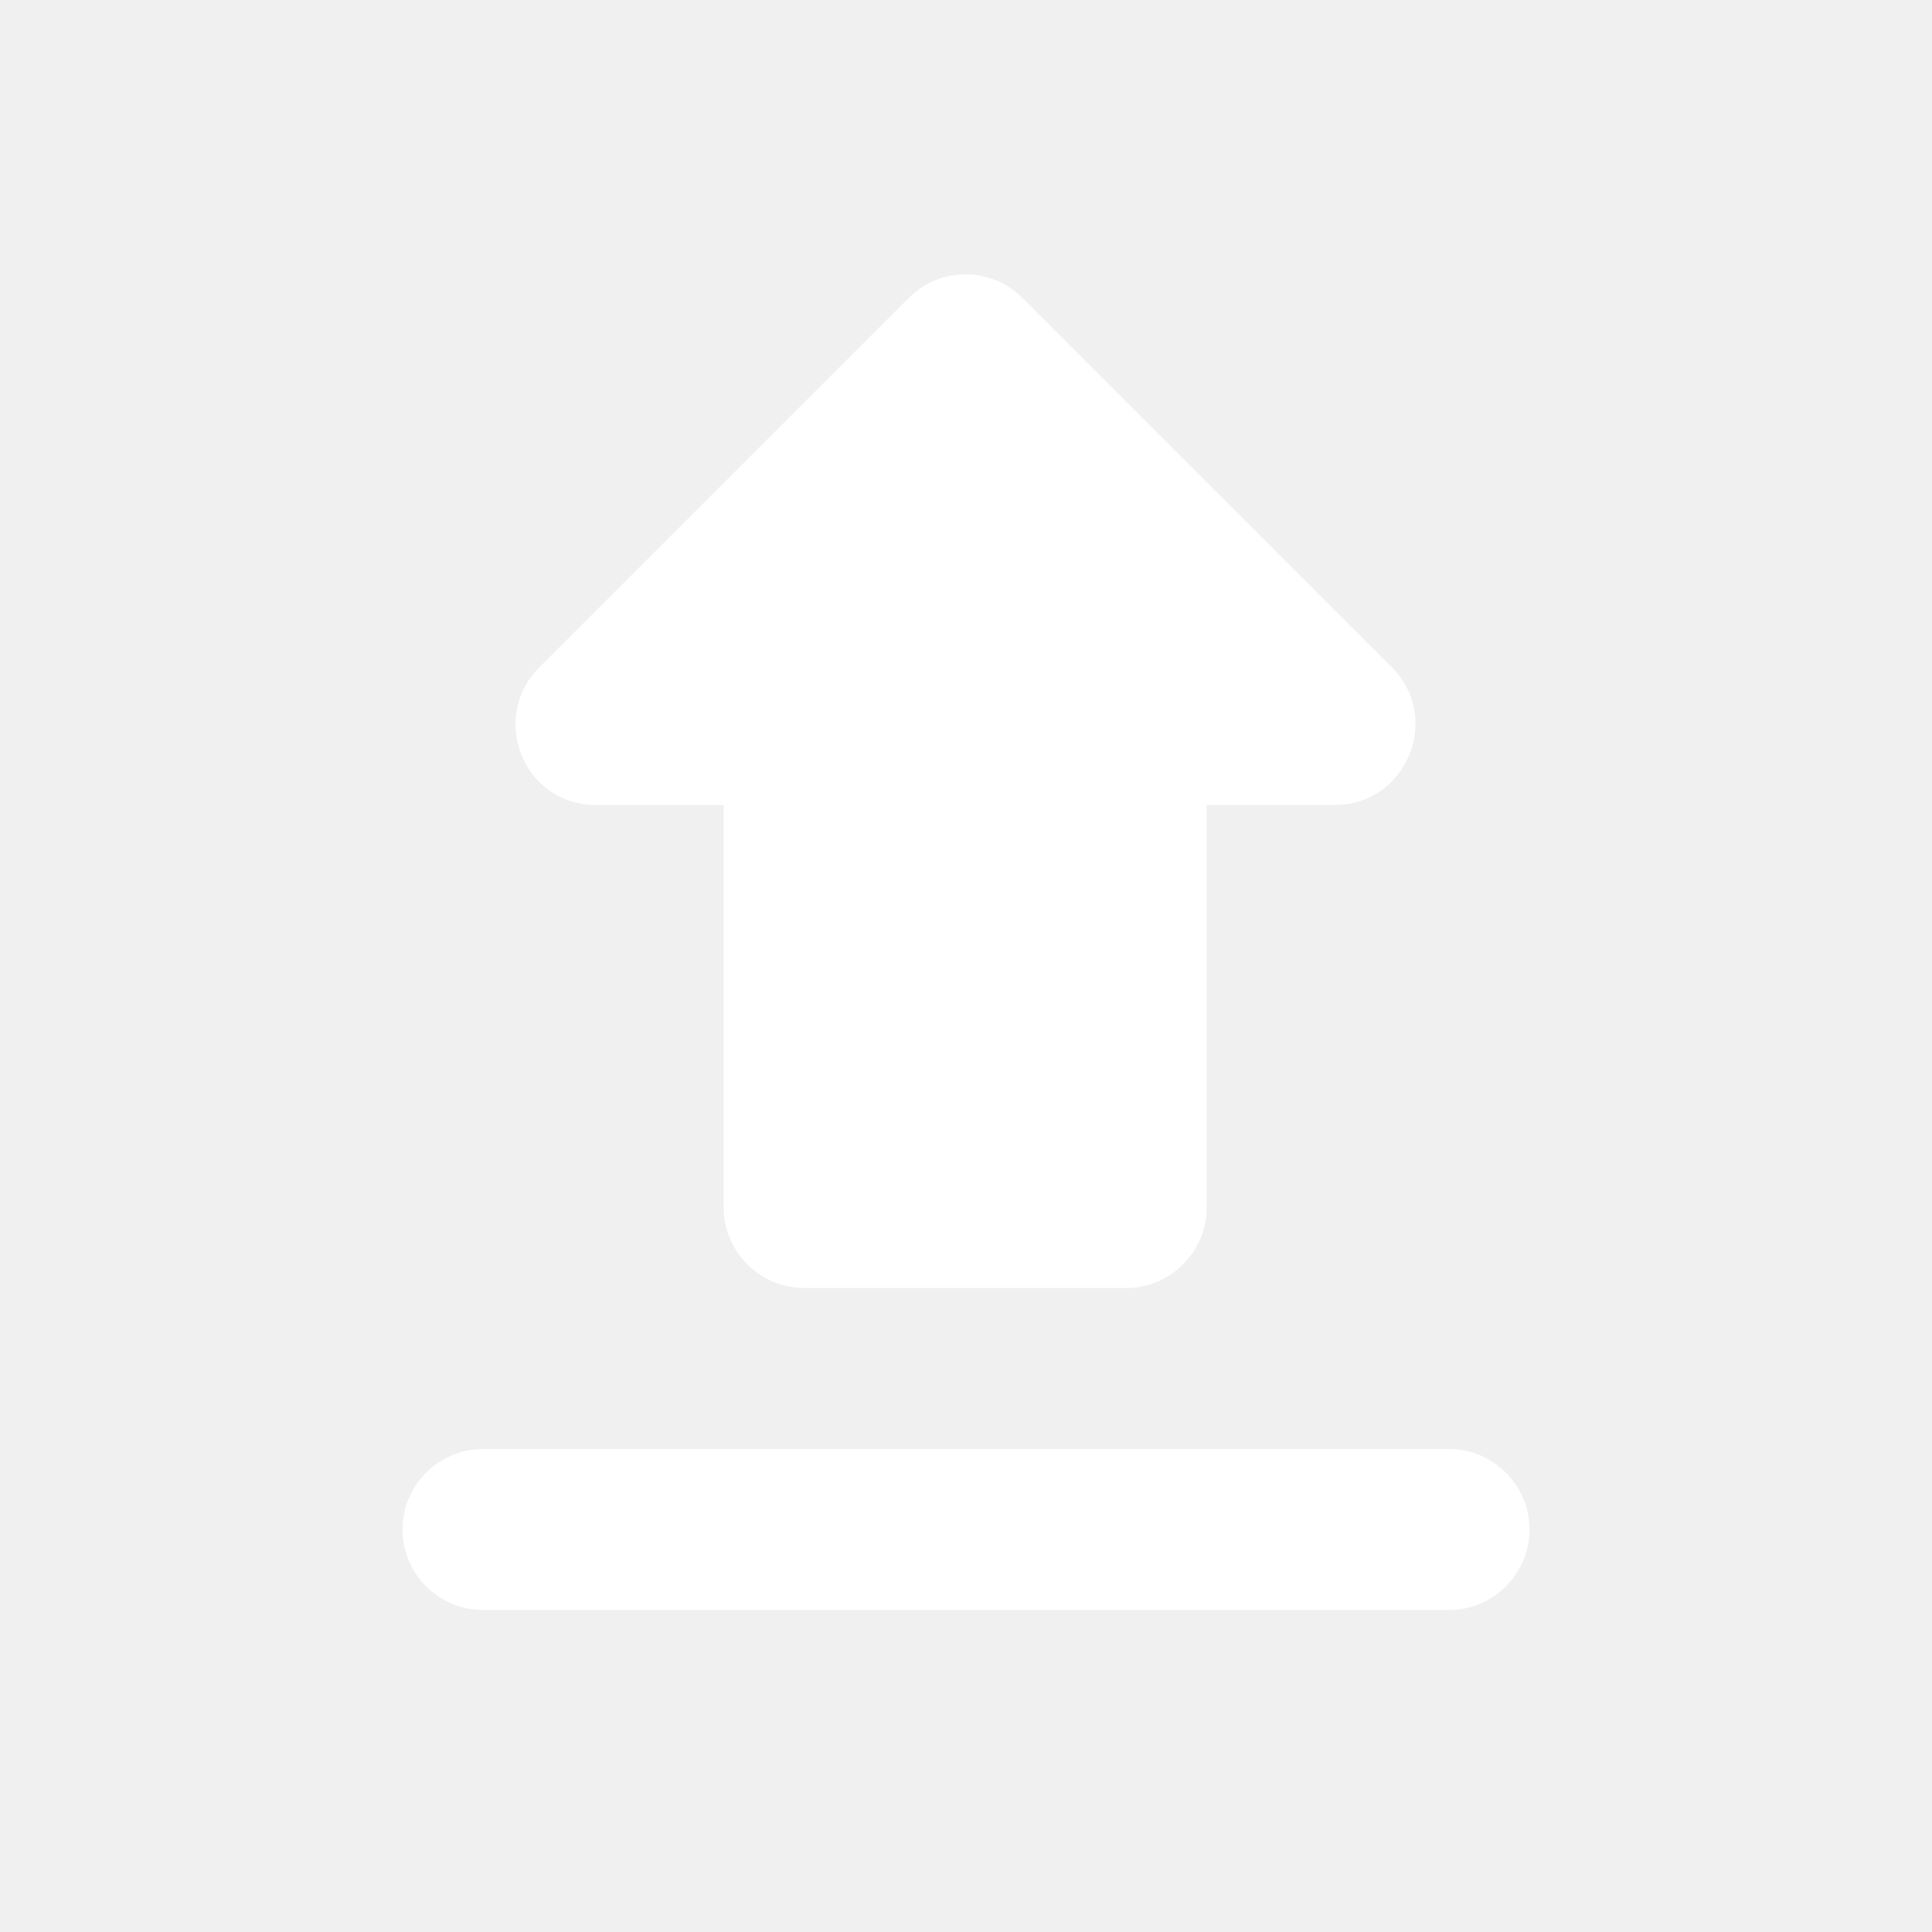
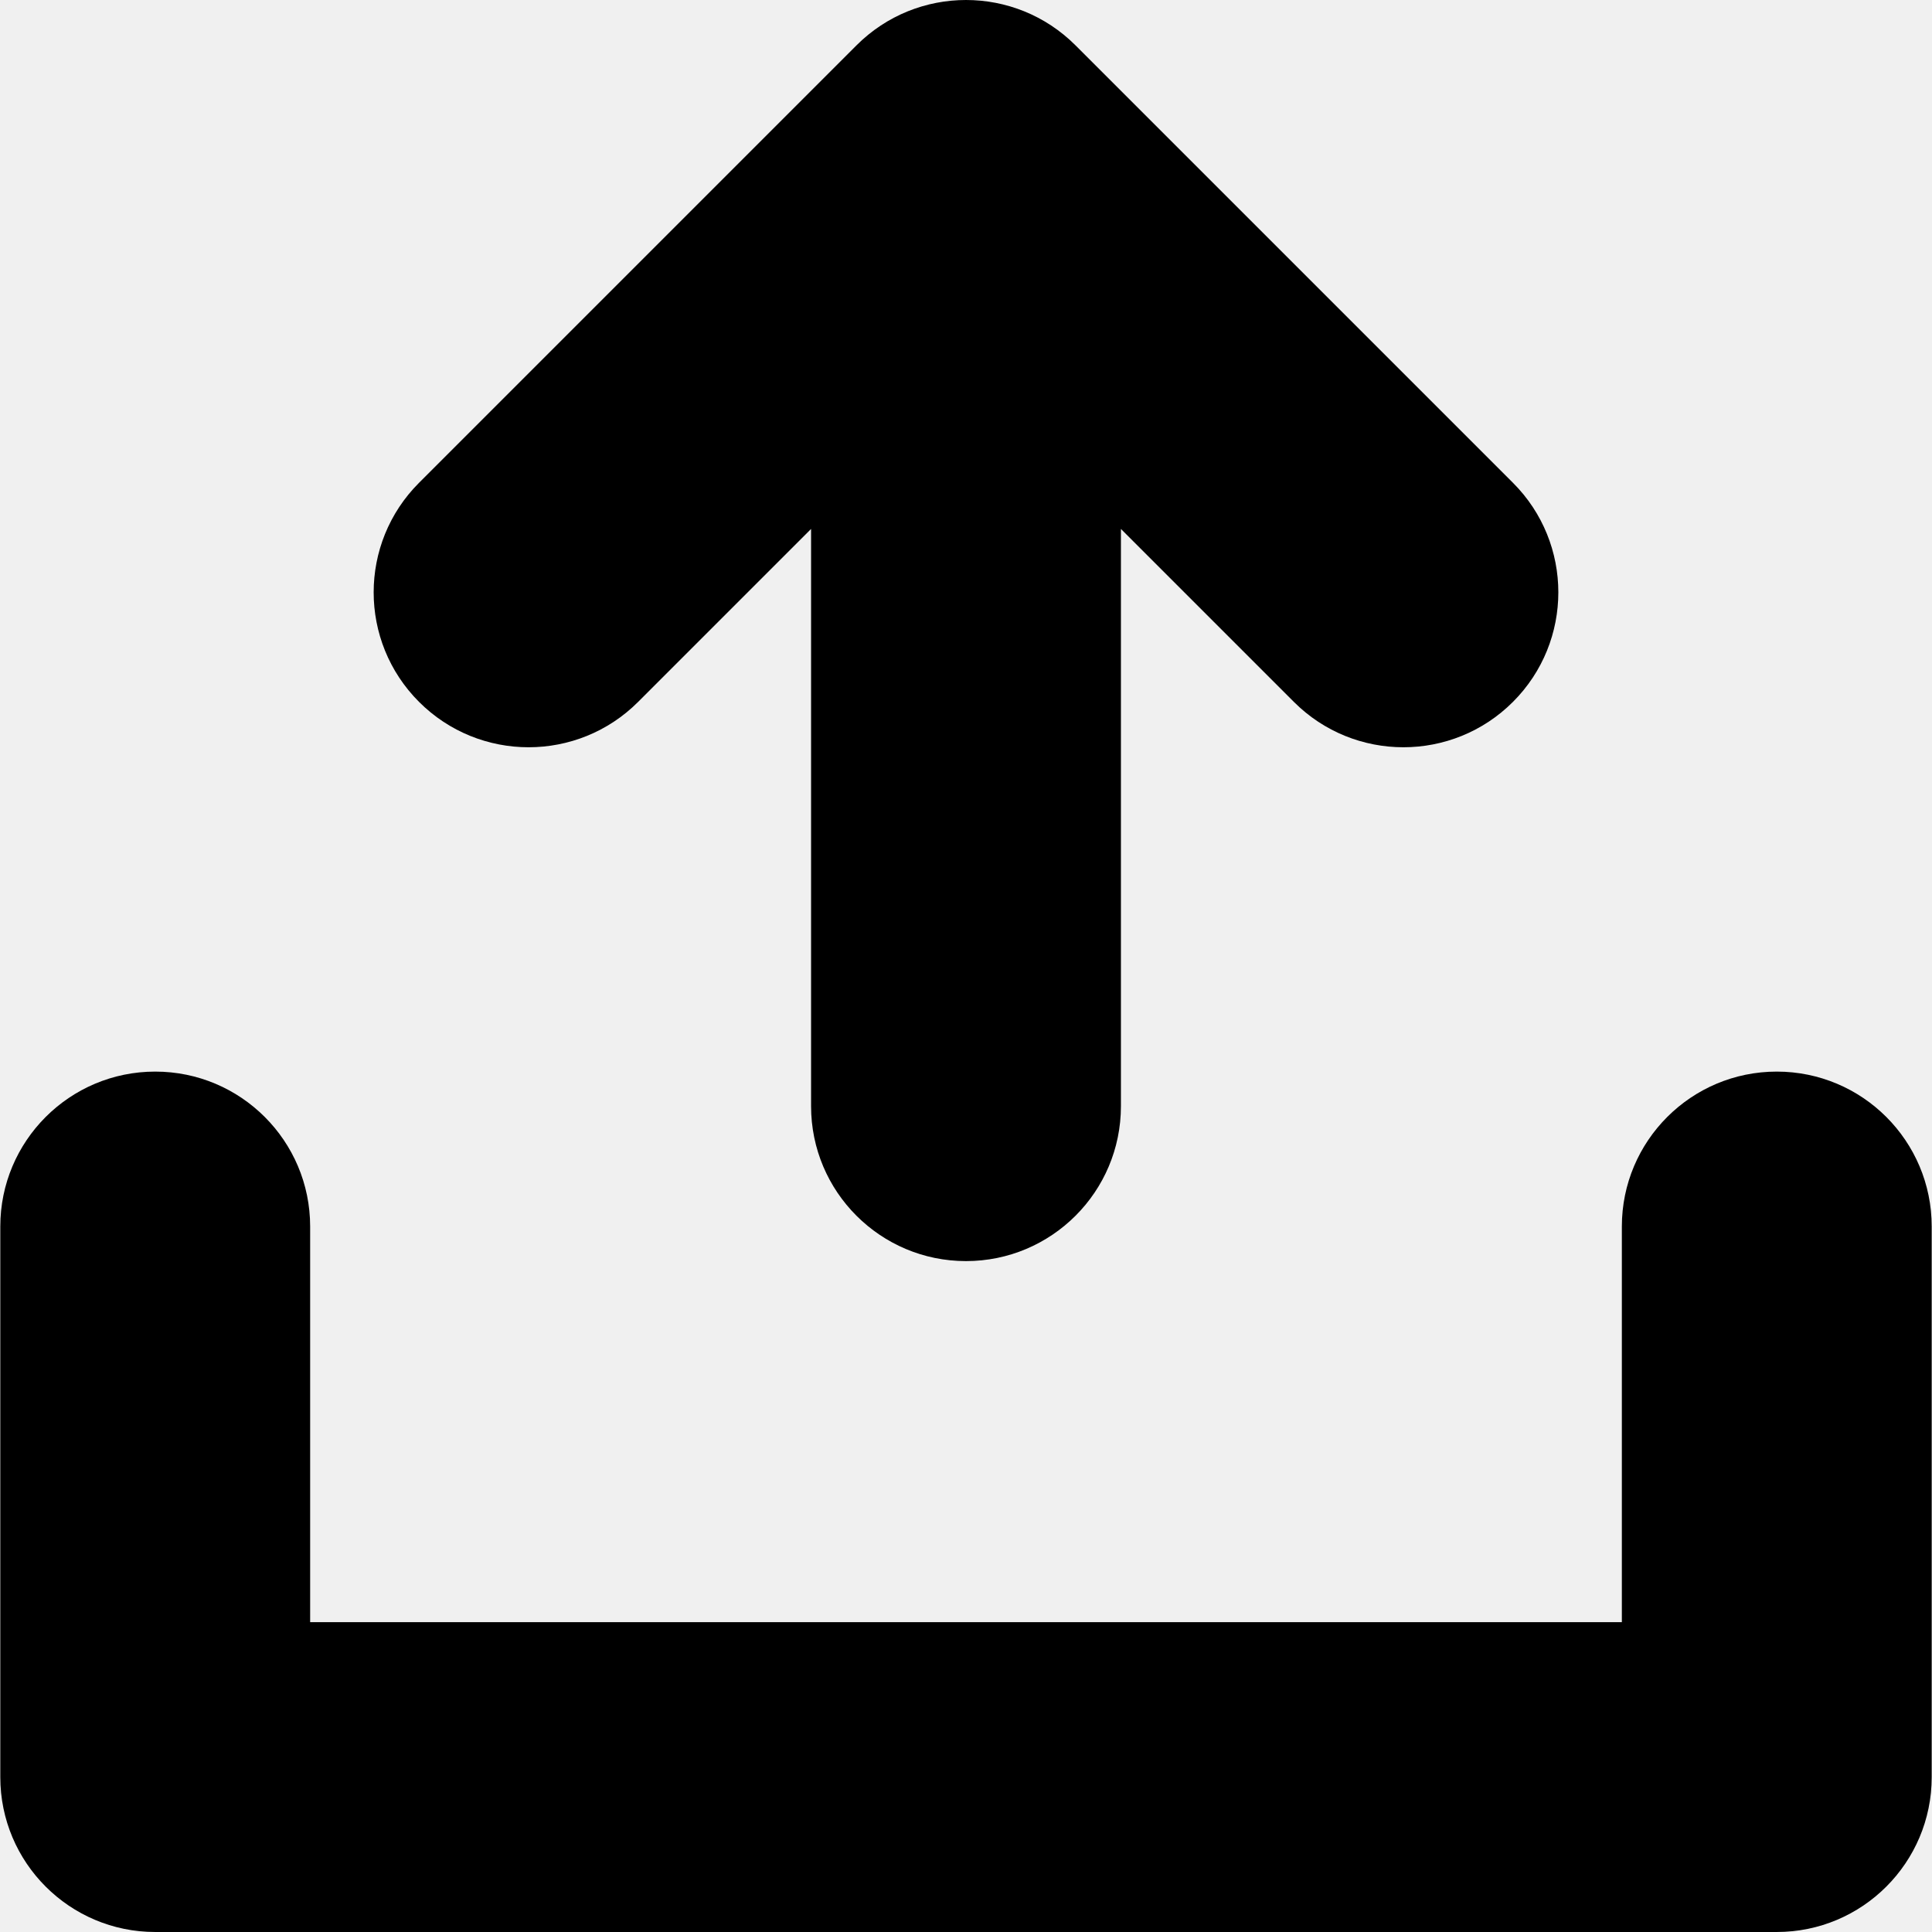
- <svg xmlns="http://www.w3.org/2000/svg" enable-background="new 0 0 24 24" height="24px" viewBox="0 0 24 24" width="24px" fill="#FFFFFF">
+ <svg xmlns="http://www.w3.org/2000/svg" fill="#000000" height="800px" width="800px" version="1.1" id="Capa_1" viewBox="0 0 374.116 374.116" xml:space="preserve">
  <g>
-     <rect fill="none" height="24" width="24" />
-   </g>
-   <g>
-     <path d="M7.4,10h1.59v5c0,0.55,0.45,1,1,1h4c0.55,0,1-0.45,1-1v-5h1.59c0.89,0,1.34-1.08,0.71-1.71L12.7,3.7 c-0.39-0.39-1.02-0.39-1.41,0L6.7,8.29C6.07,8.92,6.51,10,7.4,10z M5,19c0,0.55,0.45,1,1,1h12c0.55,0,1-0.45,1-1s-0.45-1-1-1H6 C5.45,18,5,18.45,5,19z" />
+     <path d="M344.058,207.506c-16.568,0-30,13.432-30,30v76.609h-254v-76.609c0-16.568-13.432-30-30-30c-16.568,0-30,13.432-30,30   v106.609c0,16.568,13.432,30,30,30h314c16.568,0,30-13.432,30-30V237.506C374.058,220.938,360.626,207.506,344.058,207.506z" />
+     <path d="M123.57,135.915l33.488-33.488v111.775c0,16.568,13.432,30,30,30c16.568,0,30-13.432,30-30V102.426l33.488,33.488   c5.857,5.858,13.535,8.787,21.213,8.787c7.678,0,15.355-2.929,21.213-8.787c11.716-11.716,11.716-30.71,0-42.426L208.271,8.788   c-11.715-11.717-30.711-11.717-42.426,0L81.144,93.489c-11.716,11.716-11.716,30.71,0,42.426   C92.859,147.631,111.855,147.631,123.57,135.915z" />
  </g>
</svg>
